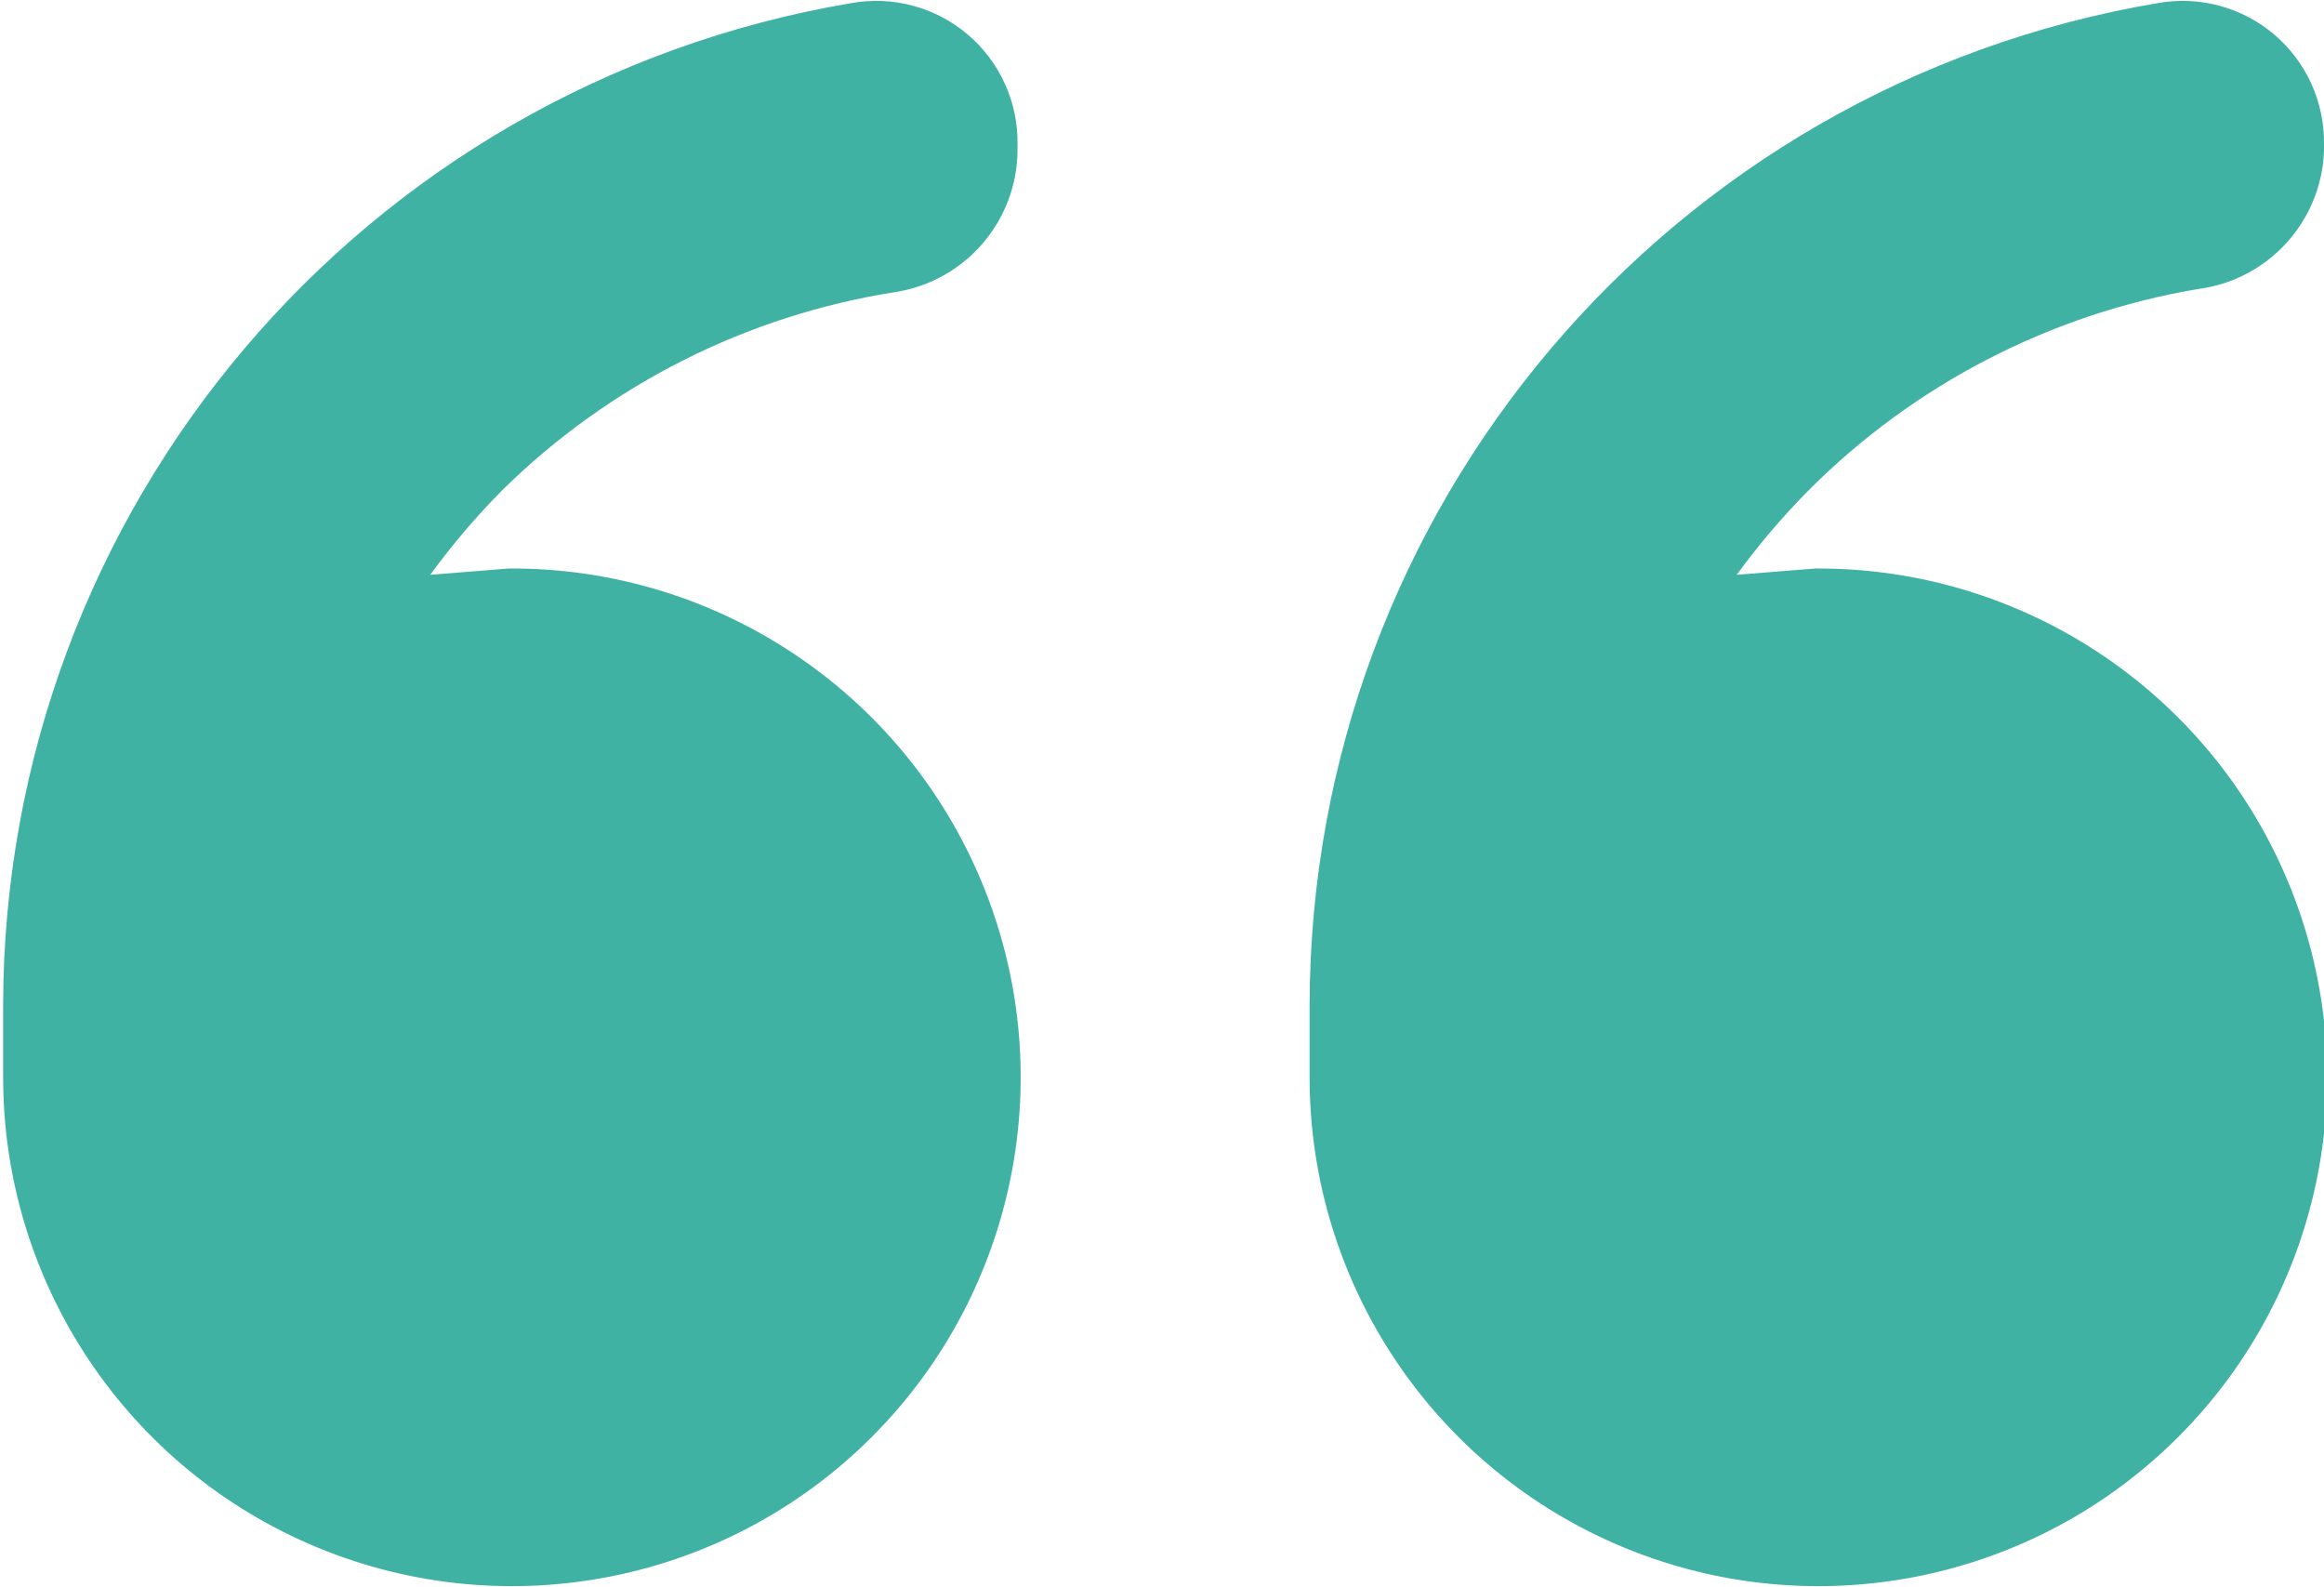
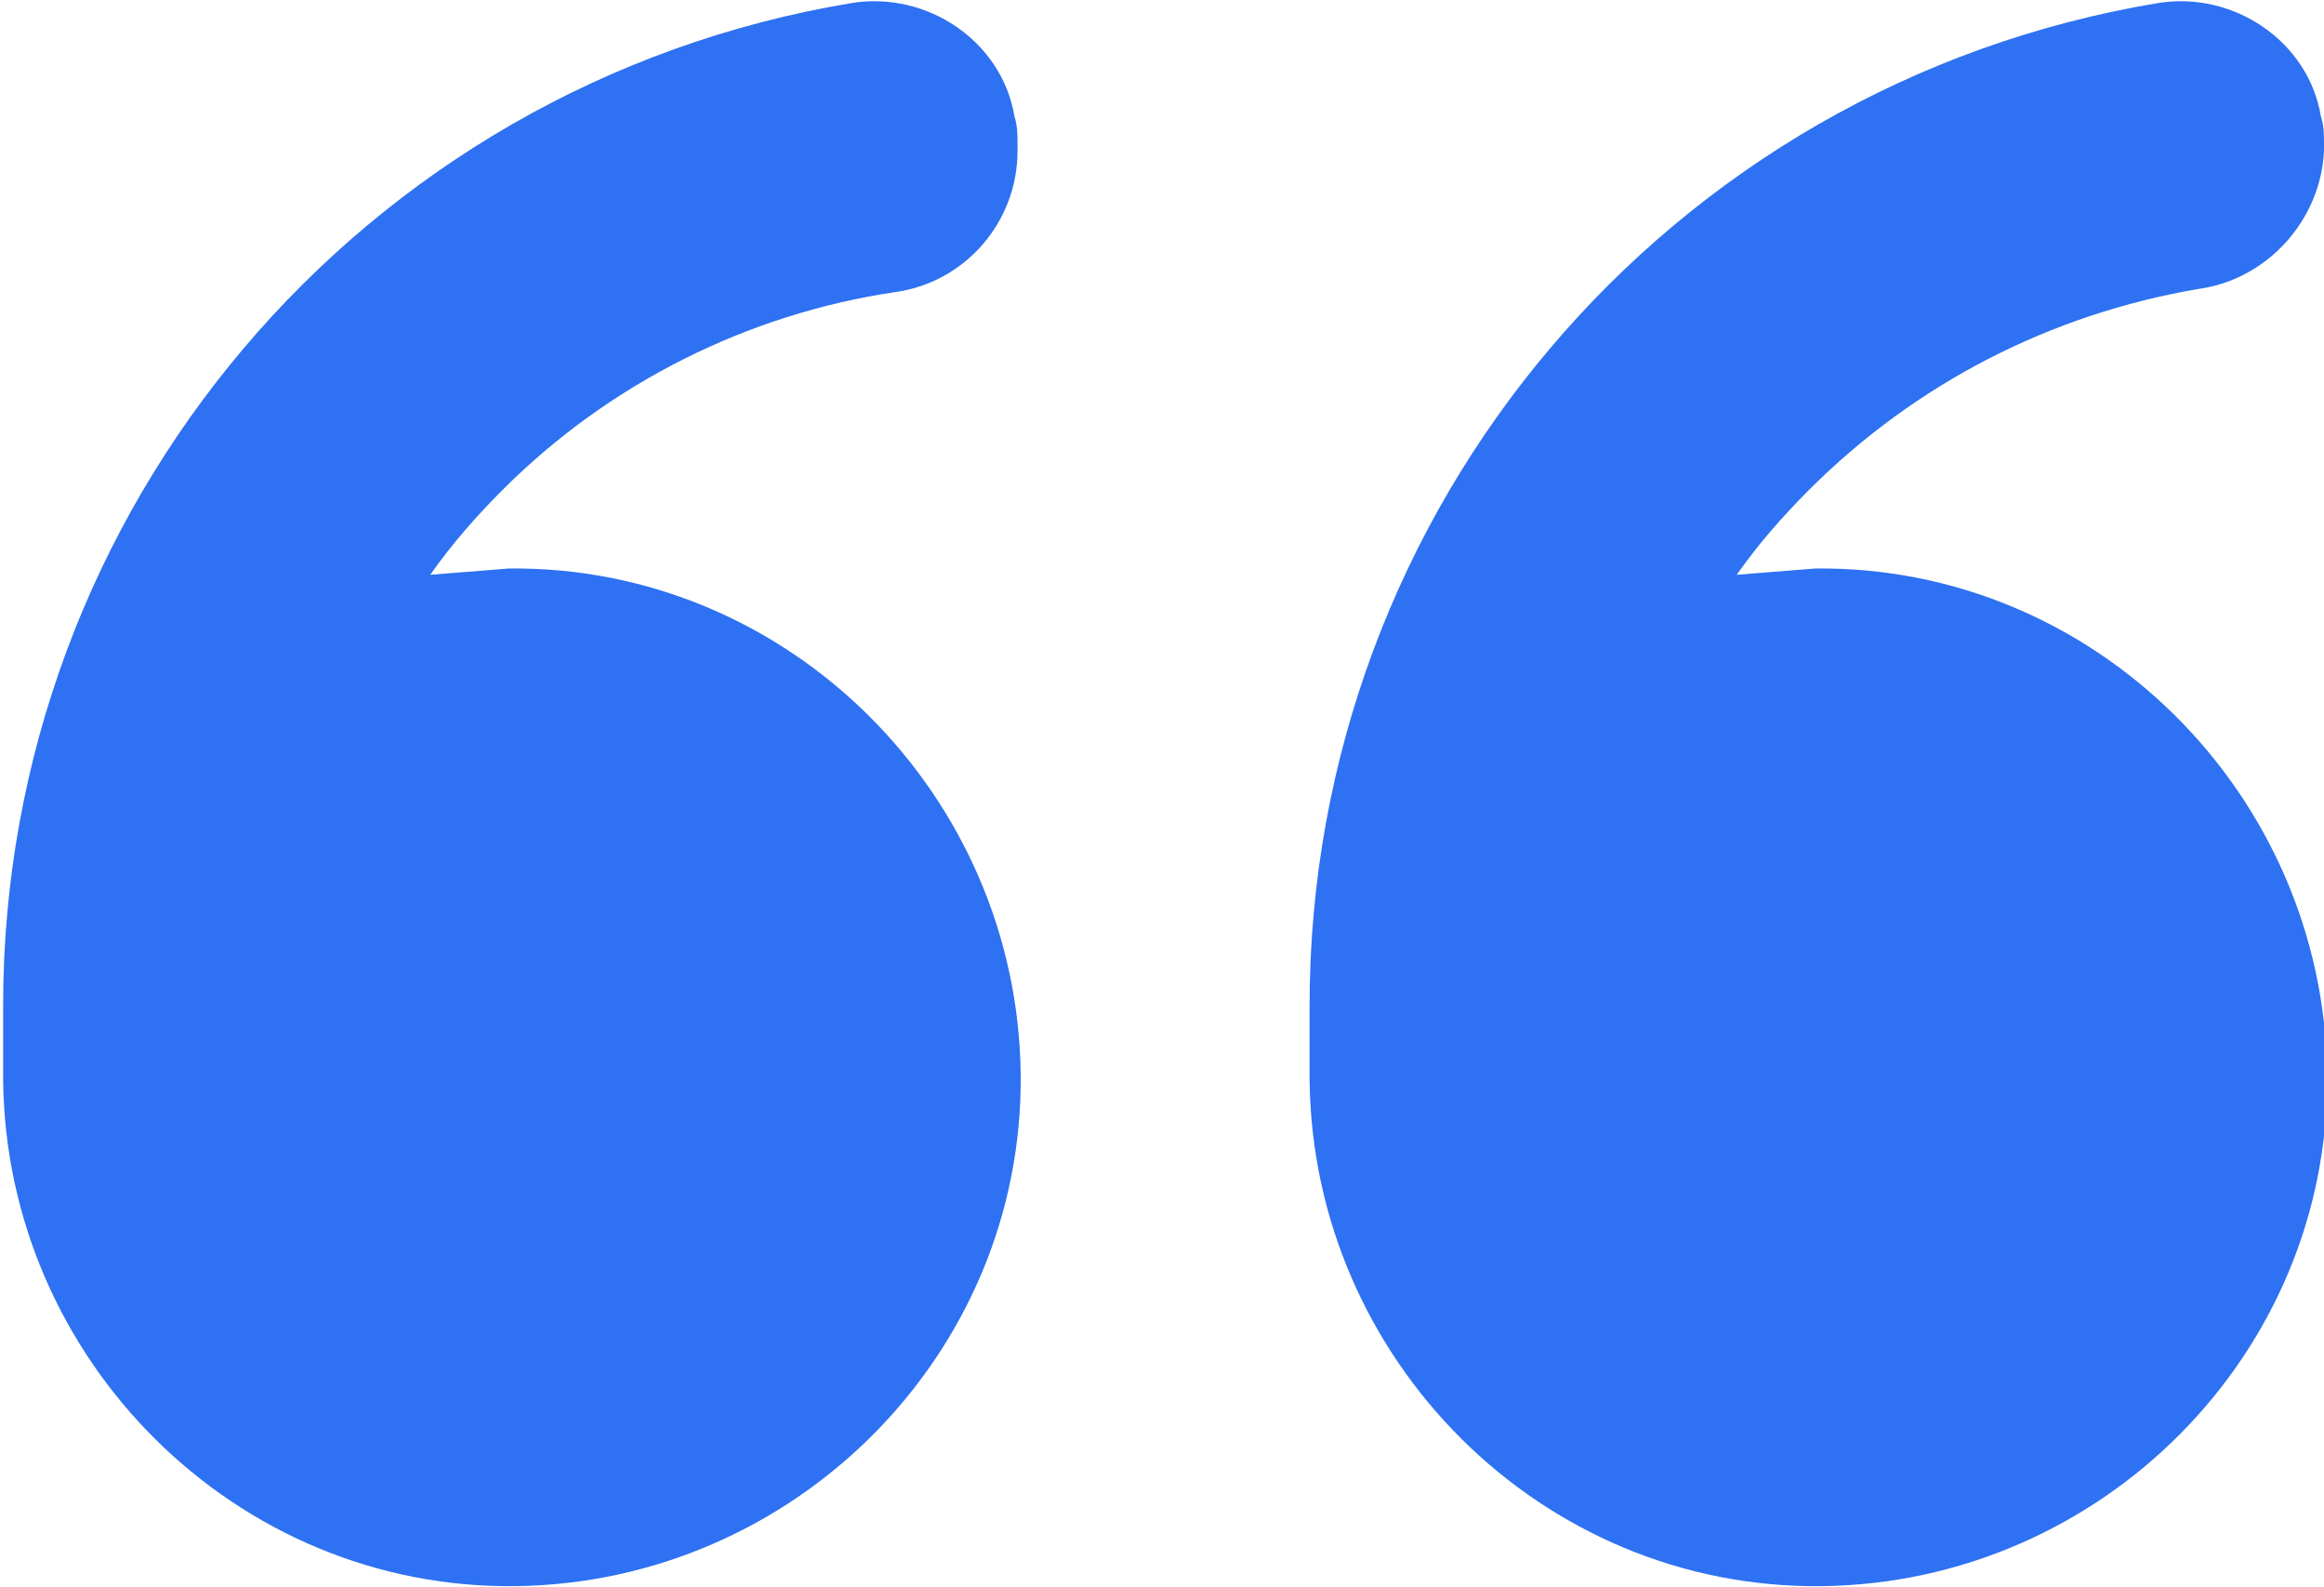
- <svg xmlns="http://www.w3.org/2000/svg" viewBox="0 0 74 50.5">
-   <path d="M16.2 18.1A16.2 16.2 0 1 1 .1 34.3V32A32.4 32.4 0 0 1 27.1.1a4.5 4.5 0 0 1 5.3 4.5v.2a4.6 4.6 0 0 1-3.9 4.5A22.9 22.9 0 0 0 16 15.6a23.4 23.4 0 0 0-2.3 2.7zm41.6 0a16.2 16.2 0 1 1-16.1 16.2V32A32.4 32.4 0 0 1 68.7.1 4.5 4.5 0 0 1 74 4.6v.2a4.6 4.6 0 0 1-4 4.4 22.9 22.9 0 0 0-12.4 6.4 23.4 23.4 0 0 0-2.3 2.7z" fill="#40b2a4" />
+ <svg xmlns="http://www.w3.org/2000/svg" id="Layer_1" viewBox="0 0 74 50.5">
+   <style>.st0{fill:#2e71f2}</style>
+   <path class="st0" d="M16.2 18.1c8.9-.1 16.2 7.2 16.3 16.1.1 8.9-7.2 16.2-16.1 16.3S.2 43.3.1 34.4V32C.1 16.2 11.5 2.7 27.1.1c2.4-.4 4.8 1.2 5.2 3.6.1.3.1.6.1.9v.2c0 2.3-1.7 4.2-3.9 4.5-4.7.7-9.1 2.9-12.5 6.3-.8.8-1.6 1.7-2.3 2.7l2.5-.2zm41.6 0c8.9-.1 16.2 7.2 16.3 16.1S66.9 50.4 58 50.5s-16.2-7.2-16.3-16.1V32c0-15.8 11.4-29.3 27-31.9 2.4-.4 4.8 1.2 5.2 3.6.1.3.1.6.1.9v.2c-.1 2.2-1.8 4.1-4 4.4-4.7.8-9 3-12.4 6.4-.8.8-1.6 1.7-2.3 2.7l2.5-.2z" />
</svg>
